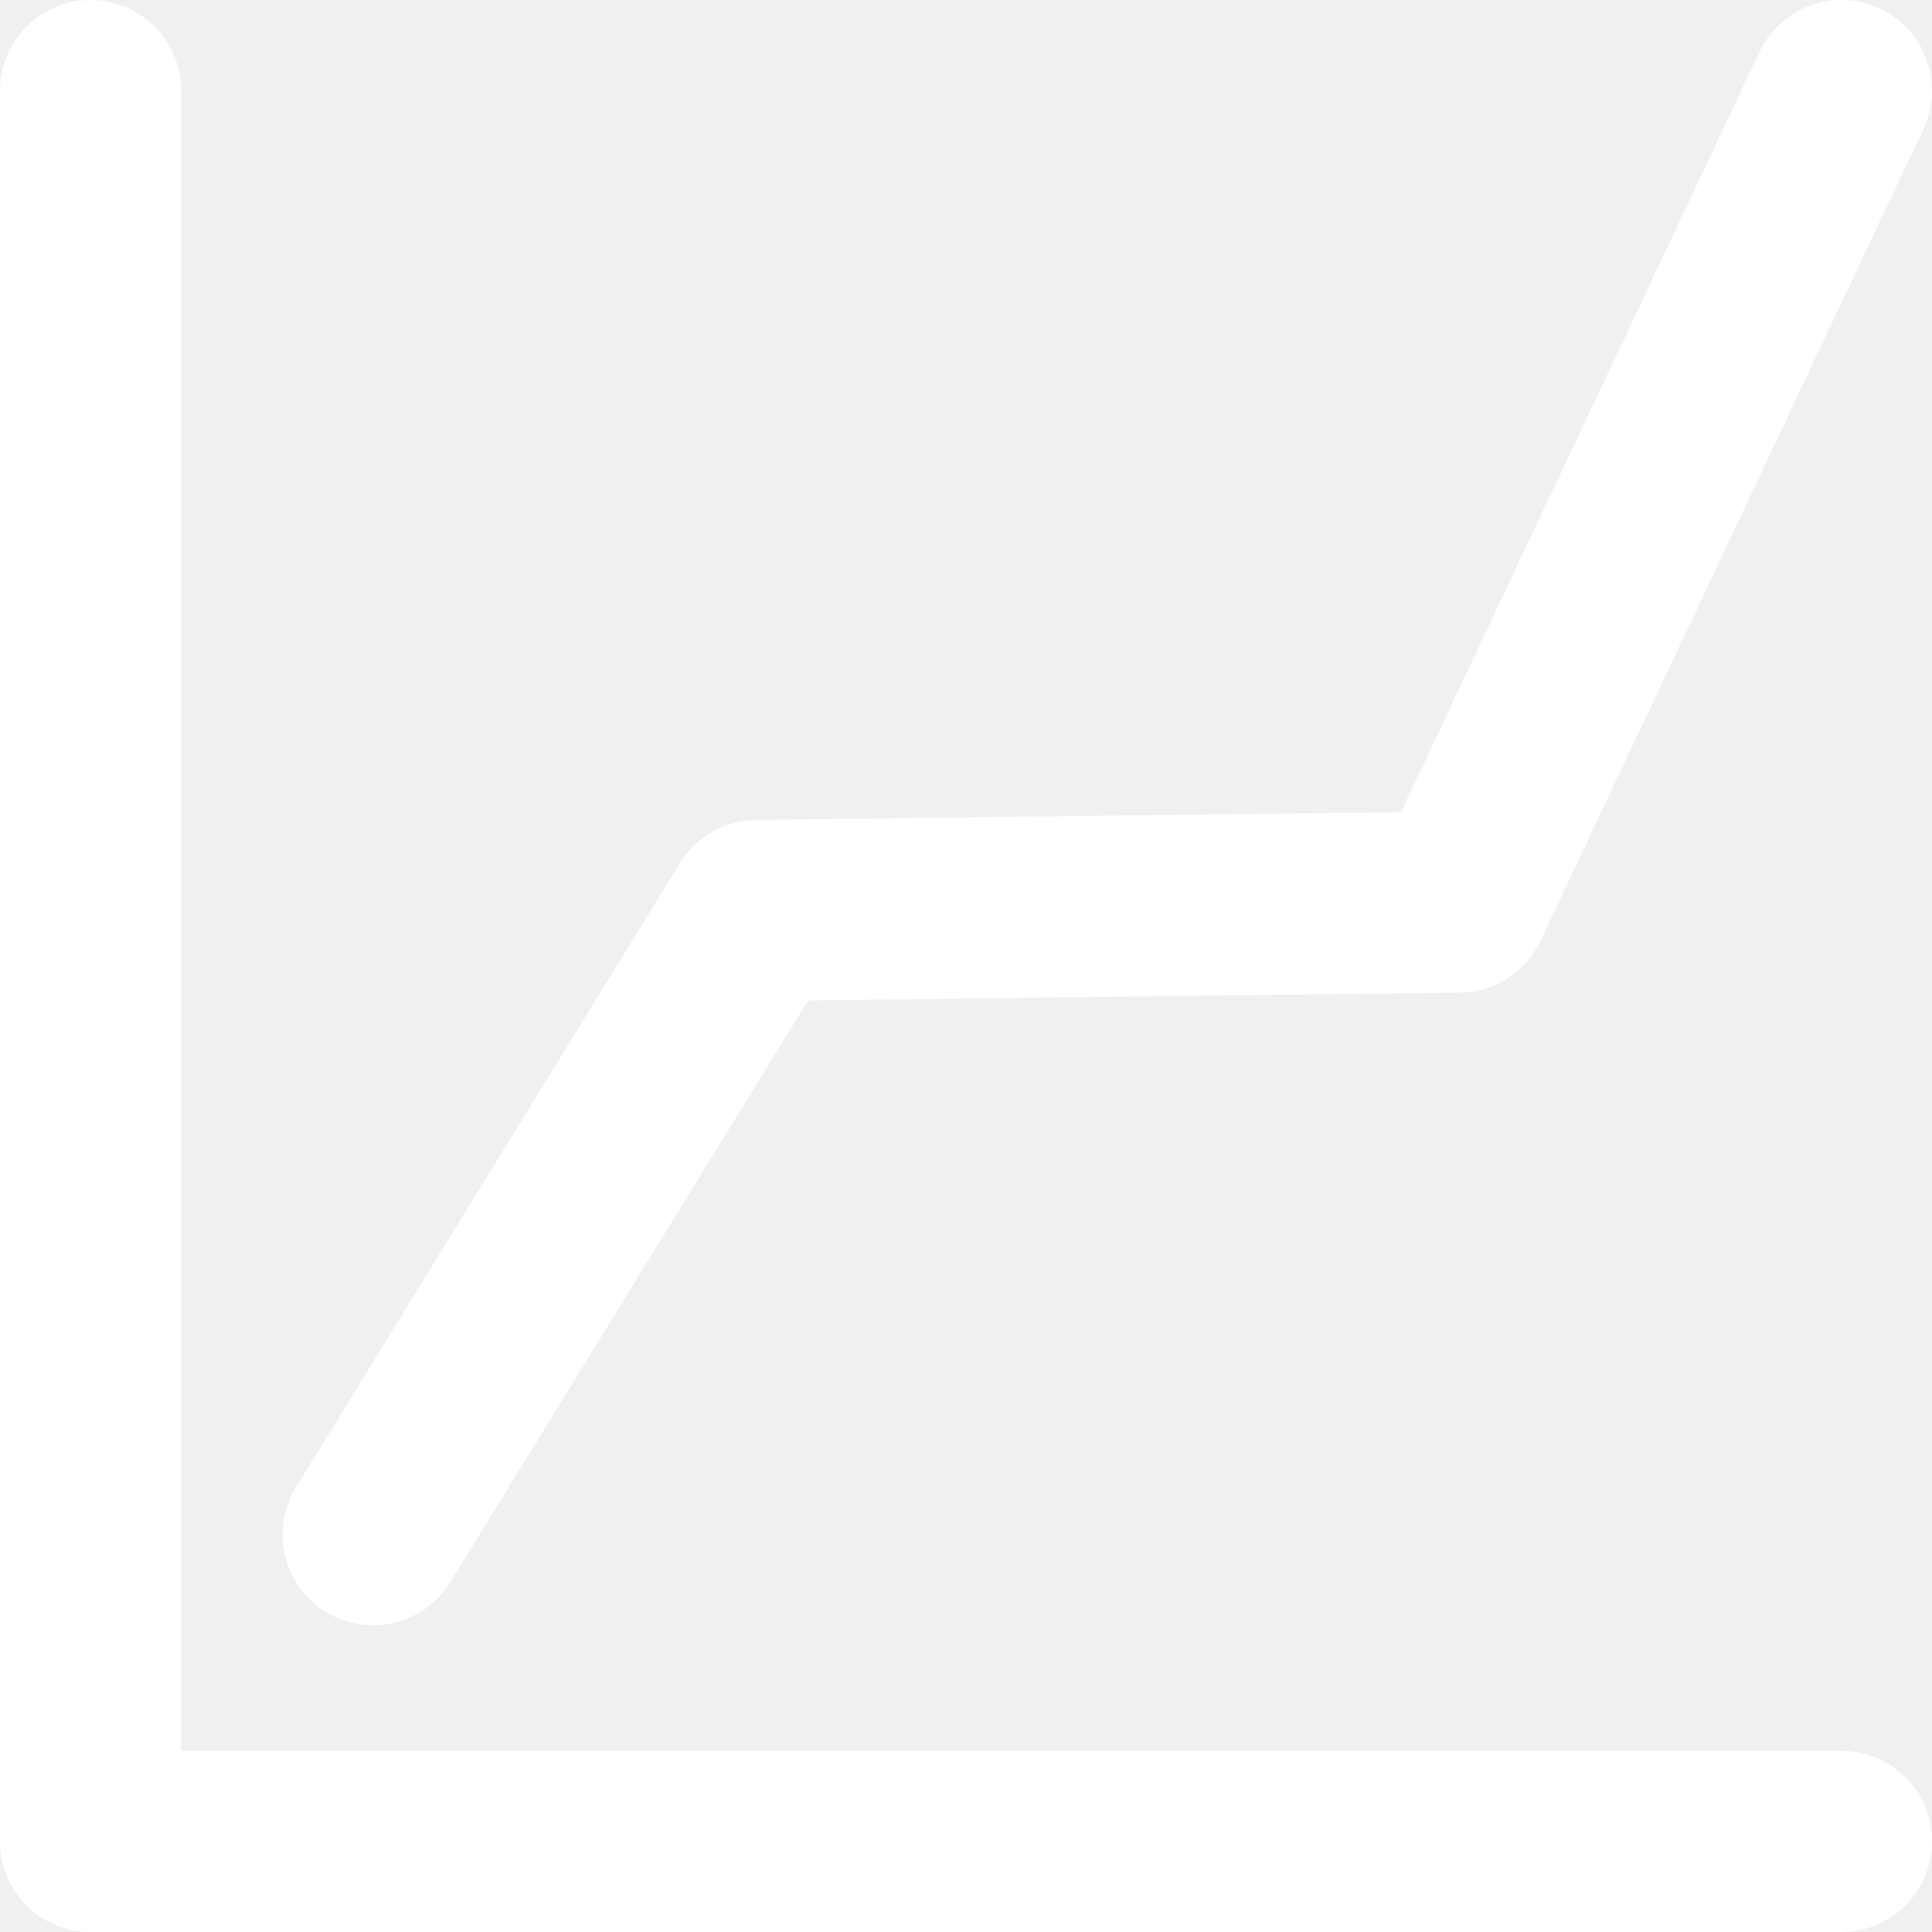
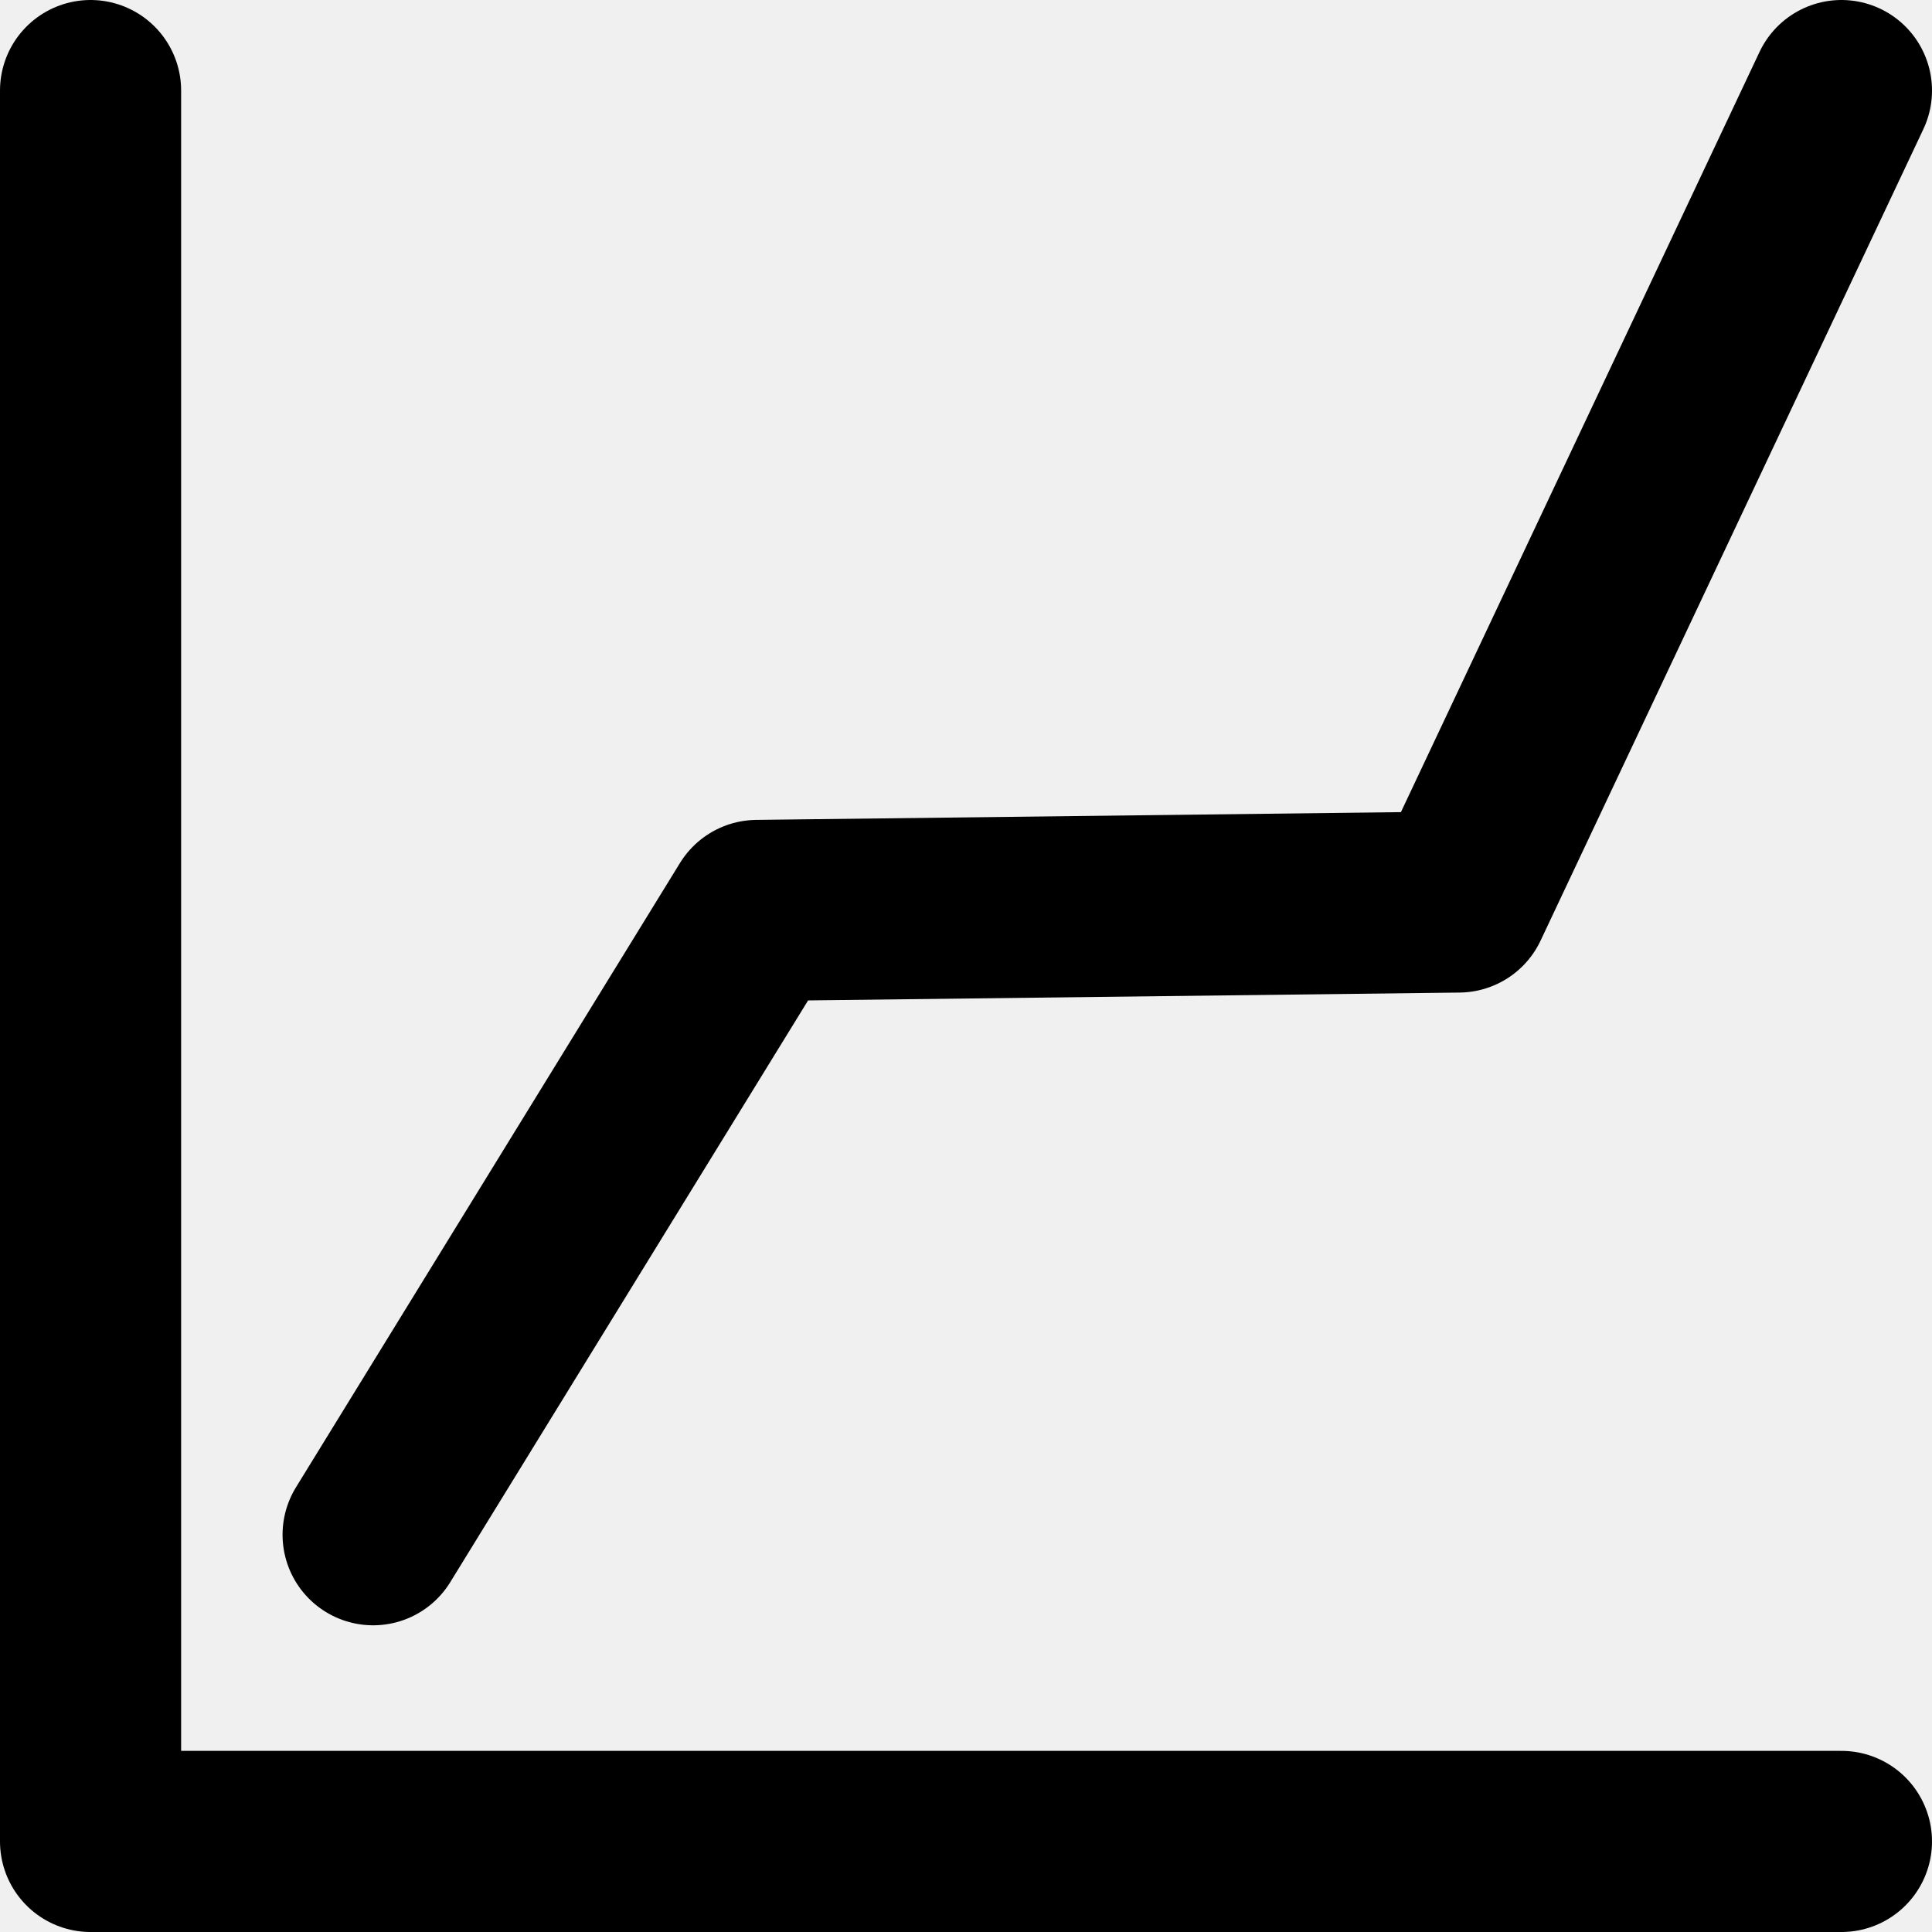
<svg xmlns="http://www.w3.org/2000/svg" id="a" class="icon" data-name="Strokes" viewBox="0 0 16 16">
  <defs>
    <style>
      .b {
        fill: none;
-         stroke: #FFF;
+         stroke: #000;
        stroke-linecap: round;
        stroke-linejoin: round;
        stroke-width: 1.5px;
      }
    </style>
  </defs>
  <polyline class="b" points="15.25 15.25 .75 15.25 .75 .75" />
  <polyline class="b" points="15.25 .75 12.08 7.47 6.27 7.54 3.09 12.71" />
</svg>
